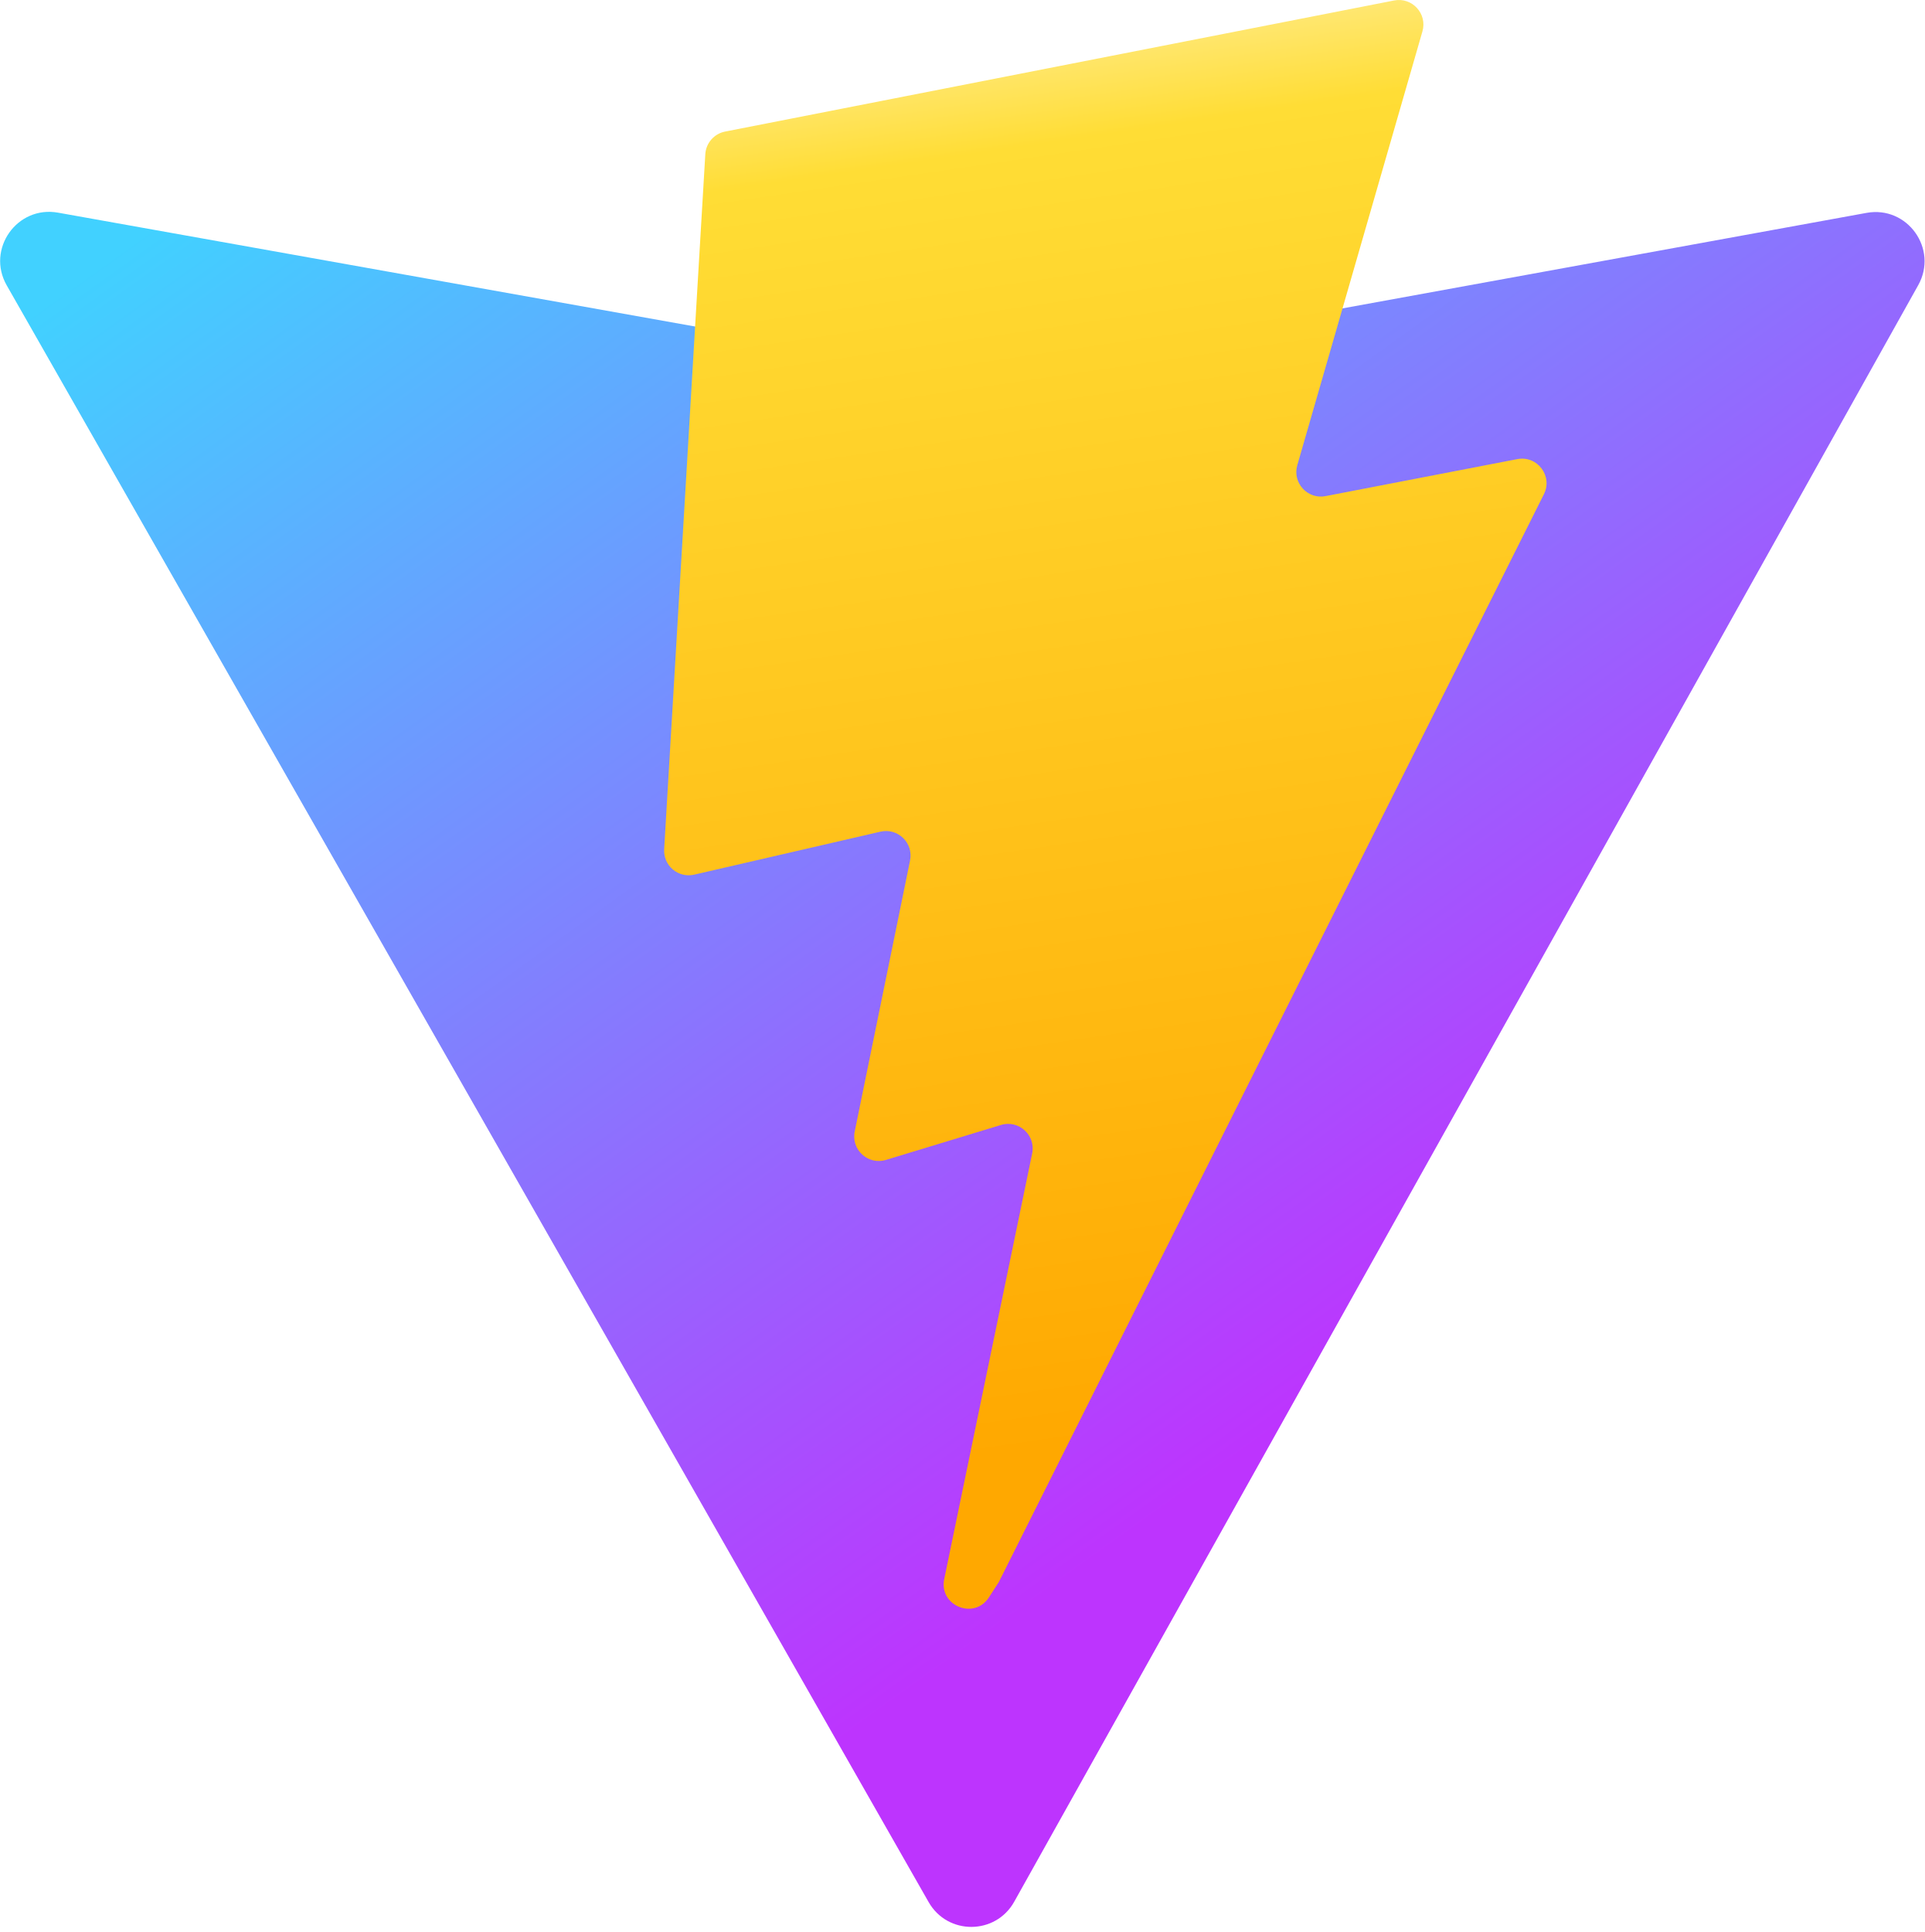
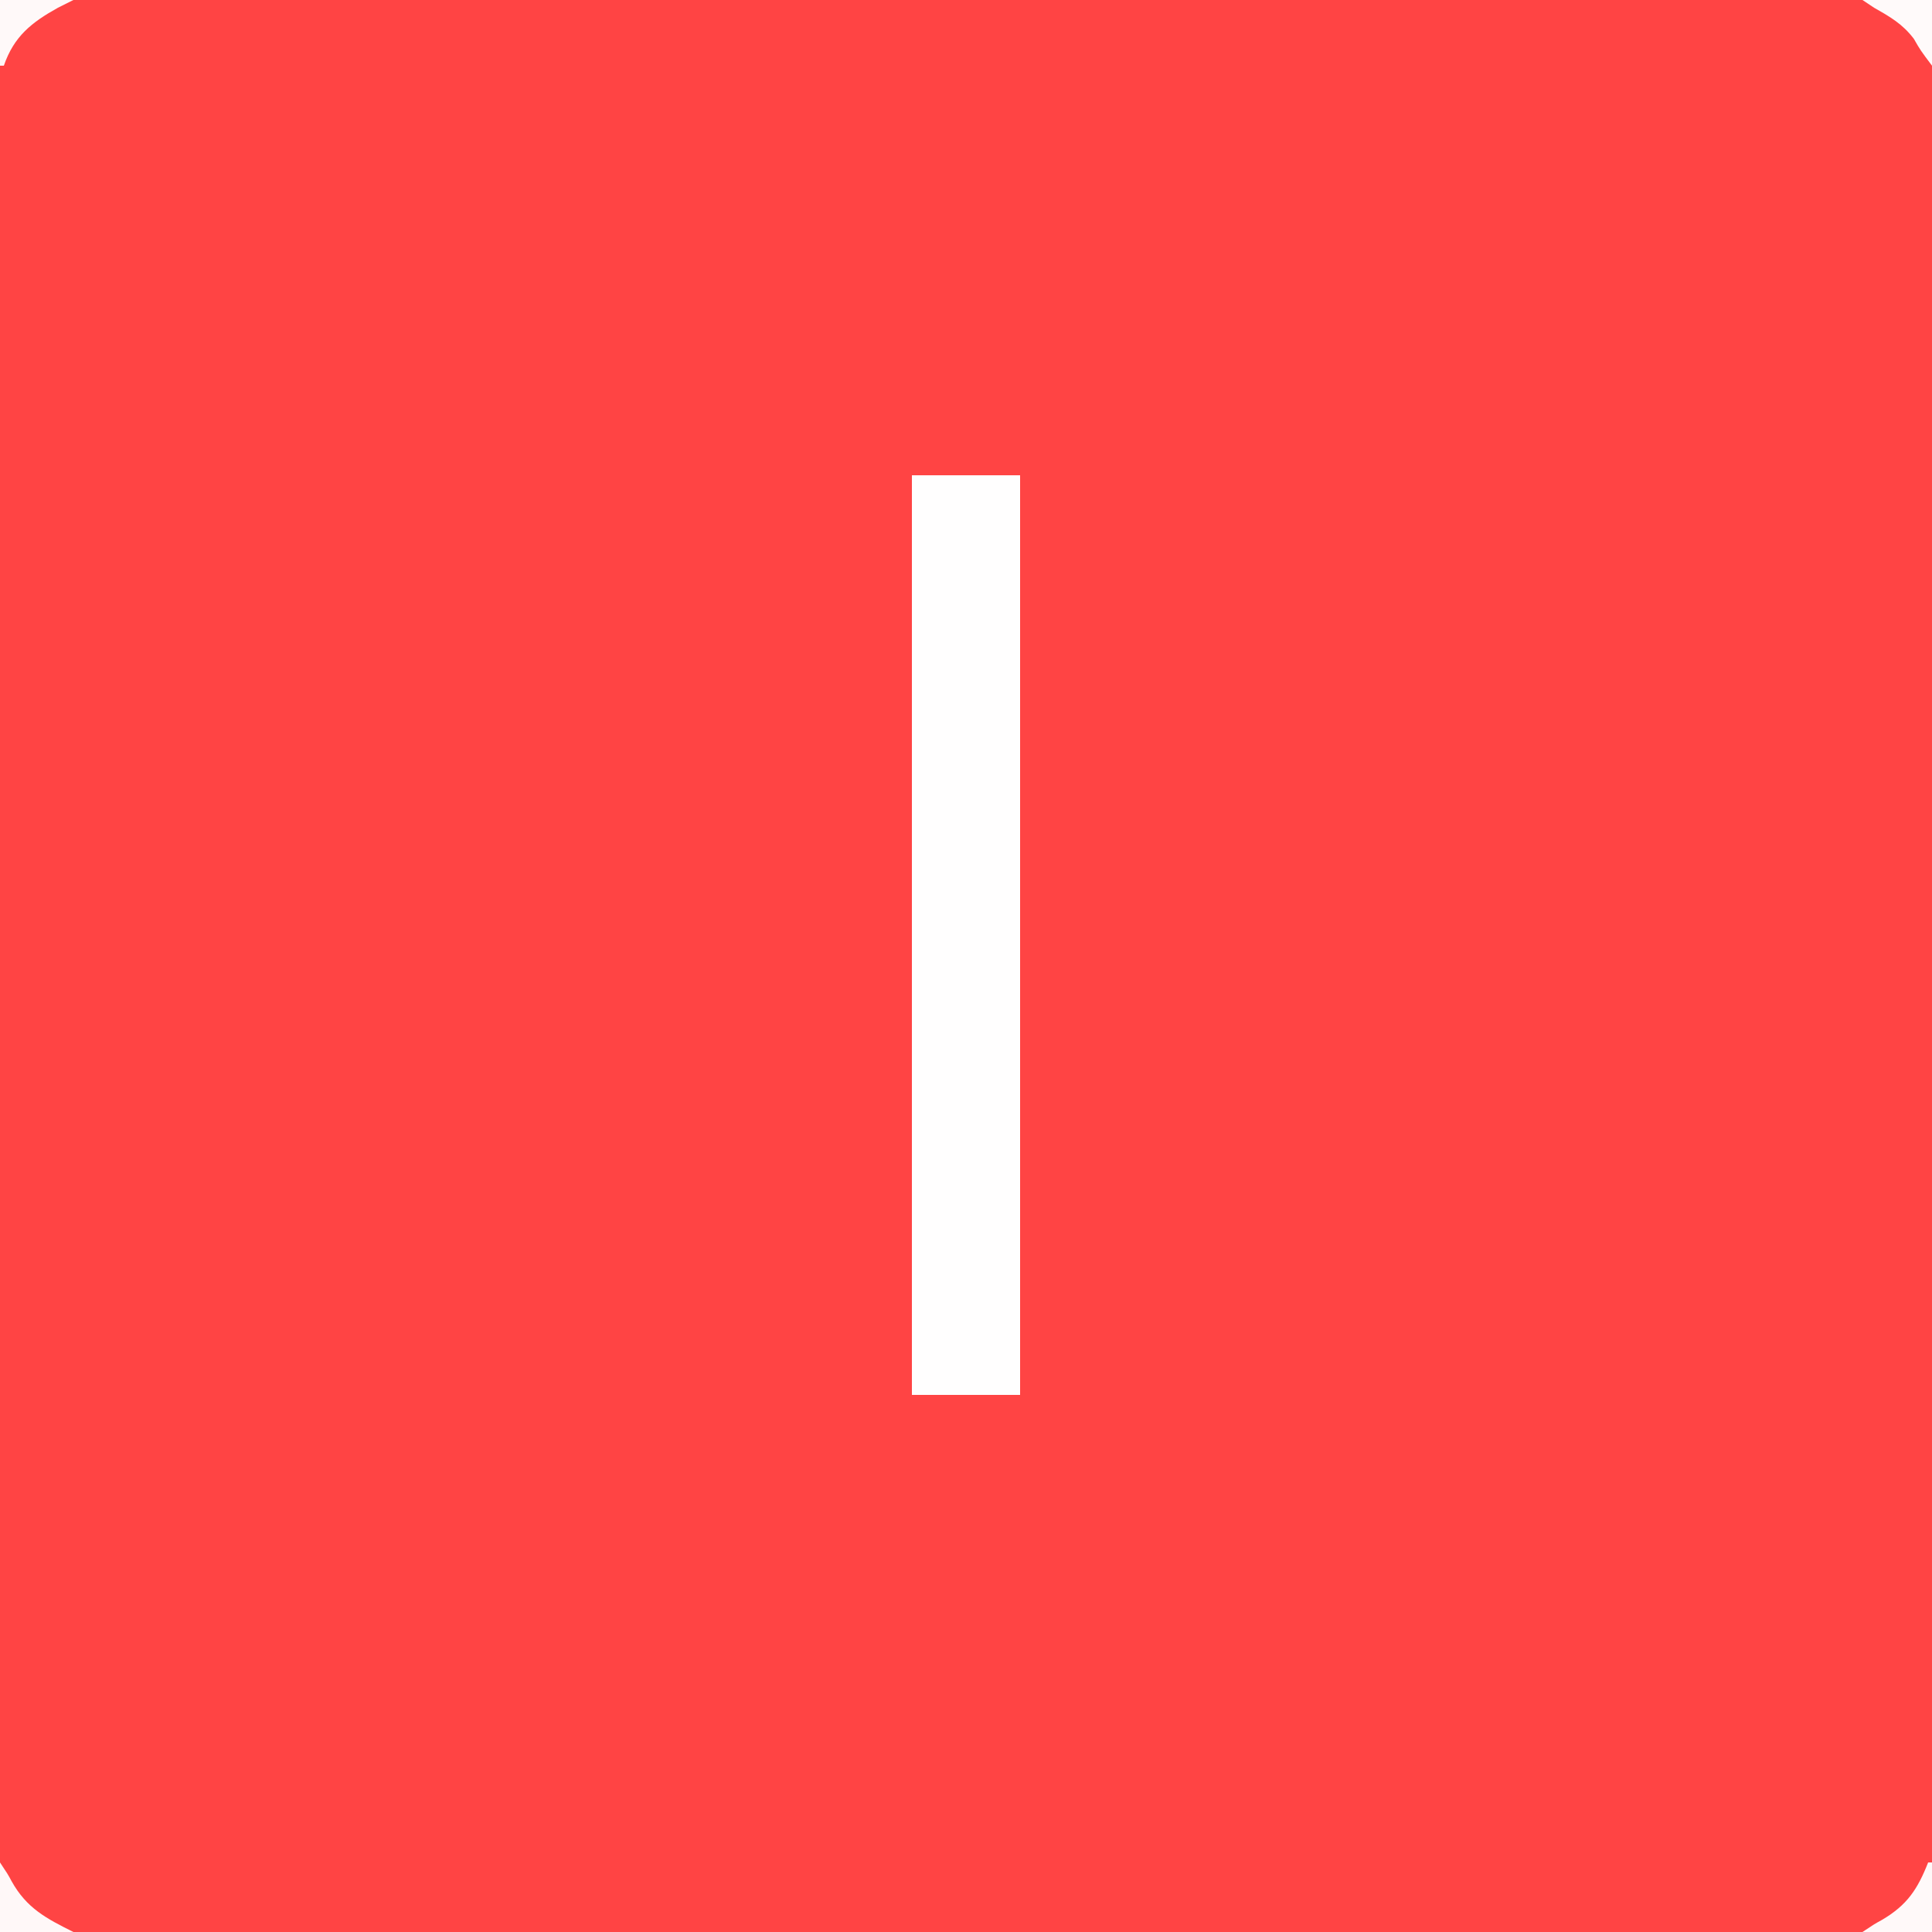
- <svg xmlns="http://www.w3.org/2000/svg" aria-hidden="true" role="img" class="iconify iconify--logos" width="31.88" height="32" preserveAspectRatio="xMidYMid meet" viewBox="0 0 256 257">
-   <defs>
-     <linearGradient id="IconifyId1813088fe1fbc01fb466" x1="-.828%" x2="57.636%" y1="7.652%" y2="78.411%">
-       <stop offset="0%" stop-color="#41D1FF" />
-       <stop offset="100%" stop-color="#BD34FE" />
-     </linearGradient>
-     <linearGradient id="IconifyId1813088fe1fbc01fb467" x1="43.376%" x2="50.316%" y1="2.242%" y2="89.03%">
-       <stop offset="0%" stop-color="#FFEA83" />
-       <stop offset="8.333%" stop-color="#FFDD35" />
-       <stop offset="100%" stop-color="#FFA800" />
-     </linearGradient>
-   </defs>
-   <path fill="url(#IconifyId1813088fe1fbc01fb466)" d="M255.153 37.938L134.897 252.976c-2.483 4.44-8.862 4.466-11.382.048L.875 37.958c-2.746-4.814 1.371-10.646 6.827-9.67l120.385 21.517a6.537 6.537 0 0 0 2.322-.004l117.867-21.483c5.438-.991 9.574 4.796 6.877 9.62Z" />
-   <path fill="url(#IconifyId1813088fe1fbc01fb467)" d="M185.432.063L96.44 17.501a3.268 3.268 0 0 0-2.634 3.014l-5.474 92.456a3.268 3.268 0 0 0 3.997 3.378l24.777-5.718c2.318-.535 4.413 1.507 3.936 3.838l-7.361 36.047c-.495 2.426 1.782 4.5 4.151 3.78l15.304-4.649c2.372-.72 4.652 1.36 4.15 3.788l-11.698 56.621c-.732 3.542 3.979 5.473 5.943 2.437l1.313-2.028l72.516-144.72c1.215-2.423-.88-5.186-3.54-4.672l-25.505 4.922c-2.396.462-4.435-1.77-3.759-4.114l16.646-57.705c.677-2.35-1.37-4.583-3.769-4.113Z" />
+ <svg xmlns="http://www.w3.org/2000/svg" version="1.1" width="500" height="500">
+   <path d="M0 0 C165 0 330 0 500 0 C500 165 500 330 500 500 C335 500 170 500 0 500 C0 335 0 170 0 0 Z " fill="#FF4444" transform="translate(0,0)" />
+   <path d="M0 0 C9.24 0 18.48 0 28 0 C28 78.54 28 157.08 28 238 C18.76 238 9.52 238 0 238 C0 159.46 0 80.92 0 0 Z " fill="#FFFEFE" transform="translate(236,123)" />
+   <path d="M0 0 C2 3 2 3 3.008 4.867 C6.911 11.882 11.992 14.496 19 18 C12.73 18 6.46 18 0 18 C0 12.06 0 6.12 0 0 Z " fill="#FFF8F8" transform="translate(0,482)" />
+   <path d="M0 0 C0.33 0 0.66 0 1 0 C1 5.94 1 11.88 1 18 C-4.94 18 -10.88 18 -17 18 C-14 16 -14 16 -11.914 14.844 C-5.44 11.043 -2.725 6.928 0 0 Z " fill="#FFF9F9" transform="translate(499,482)" />
+   <path d="M0 0 C6.27 0 12.54 0 19 0 C17.02 0.99 17.02 0.99 15 2 C8.203 5.783 3.61 9.387 1 17 C0.67 17 0.34 17 0 17 C0 11.39 0 5.78 0 0 Z " fill="#FFF9F9" transform="translate(0,0)" />
+   <path d="M0 0 C5.94 0 11.88 0 18 0 C18 5.61 18 11.22 18 17 C15 13 15 13 13.312 10.062 C10.395 6.199 7.15 4.352 3 2 C2.01 1.34 1.02 0.68 0 0 Z " fill="#FFFAFA" transform="translate(482,0)" />
</svg>
